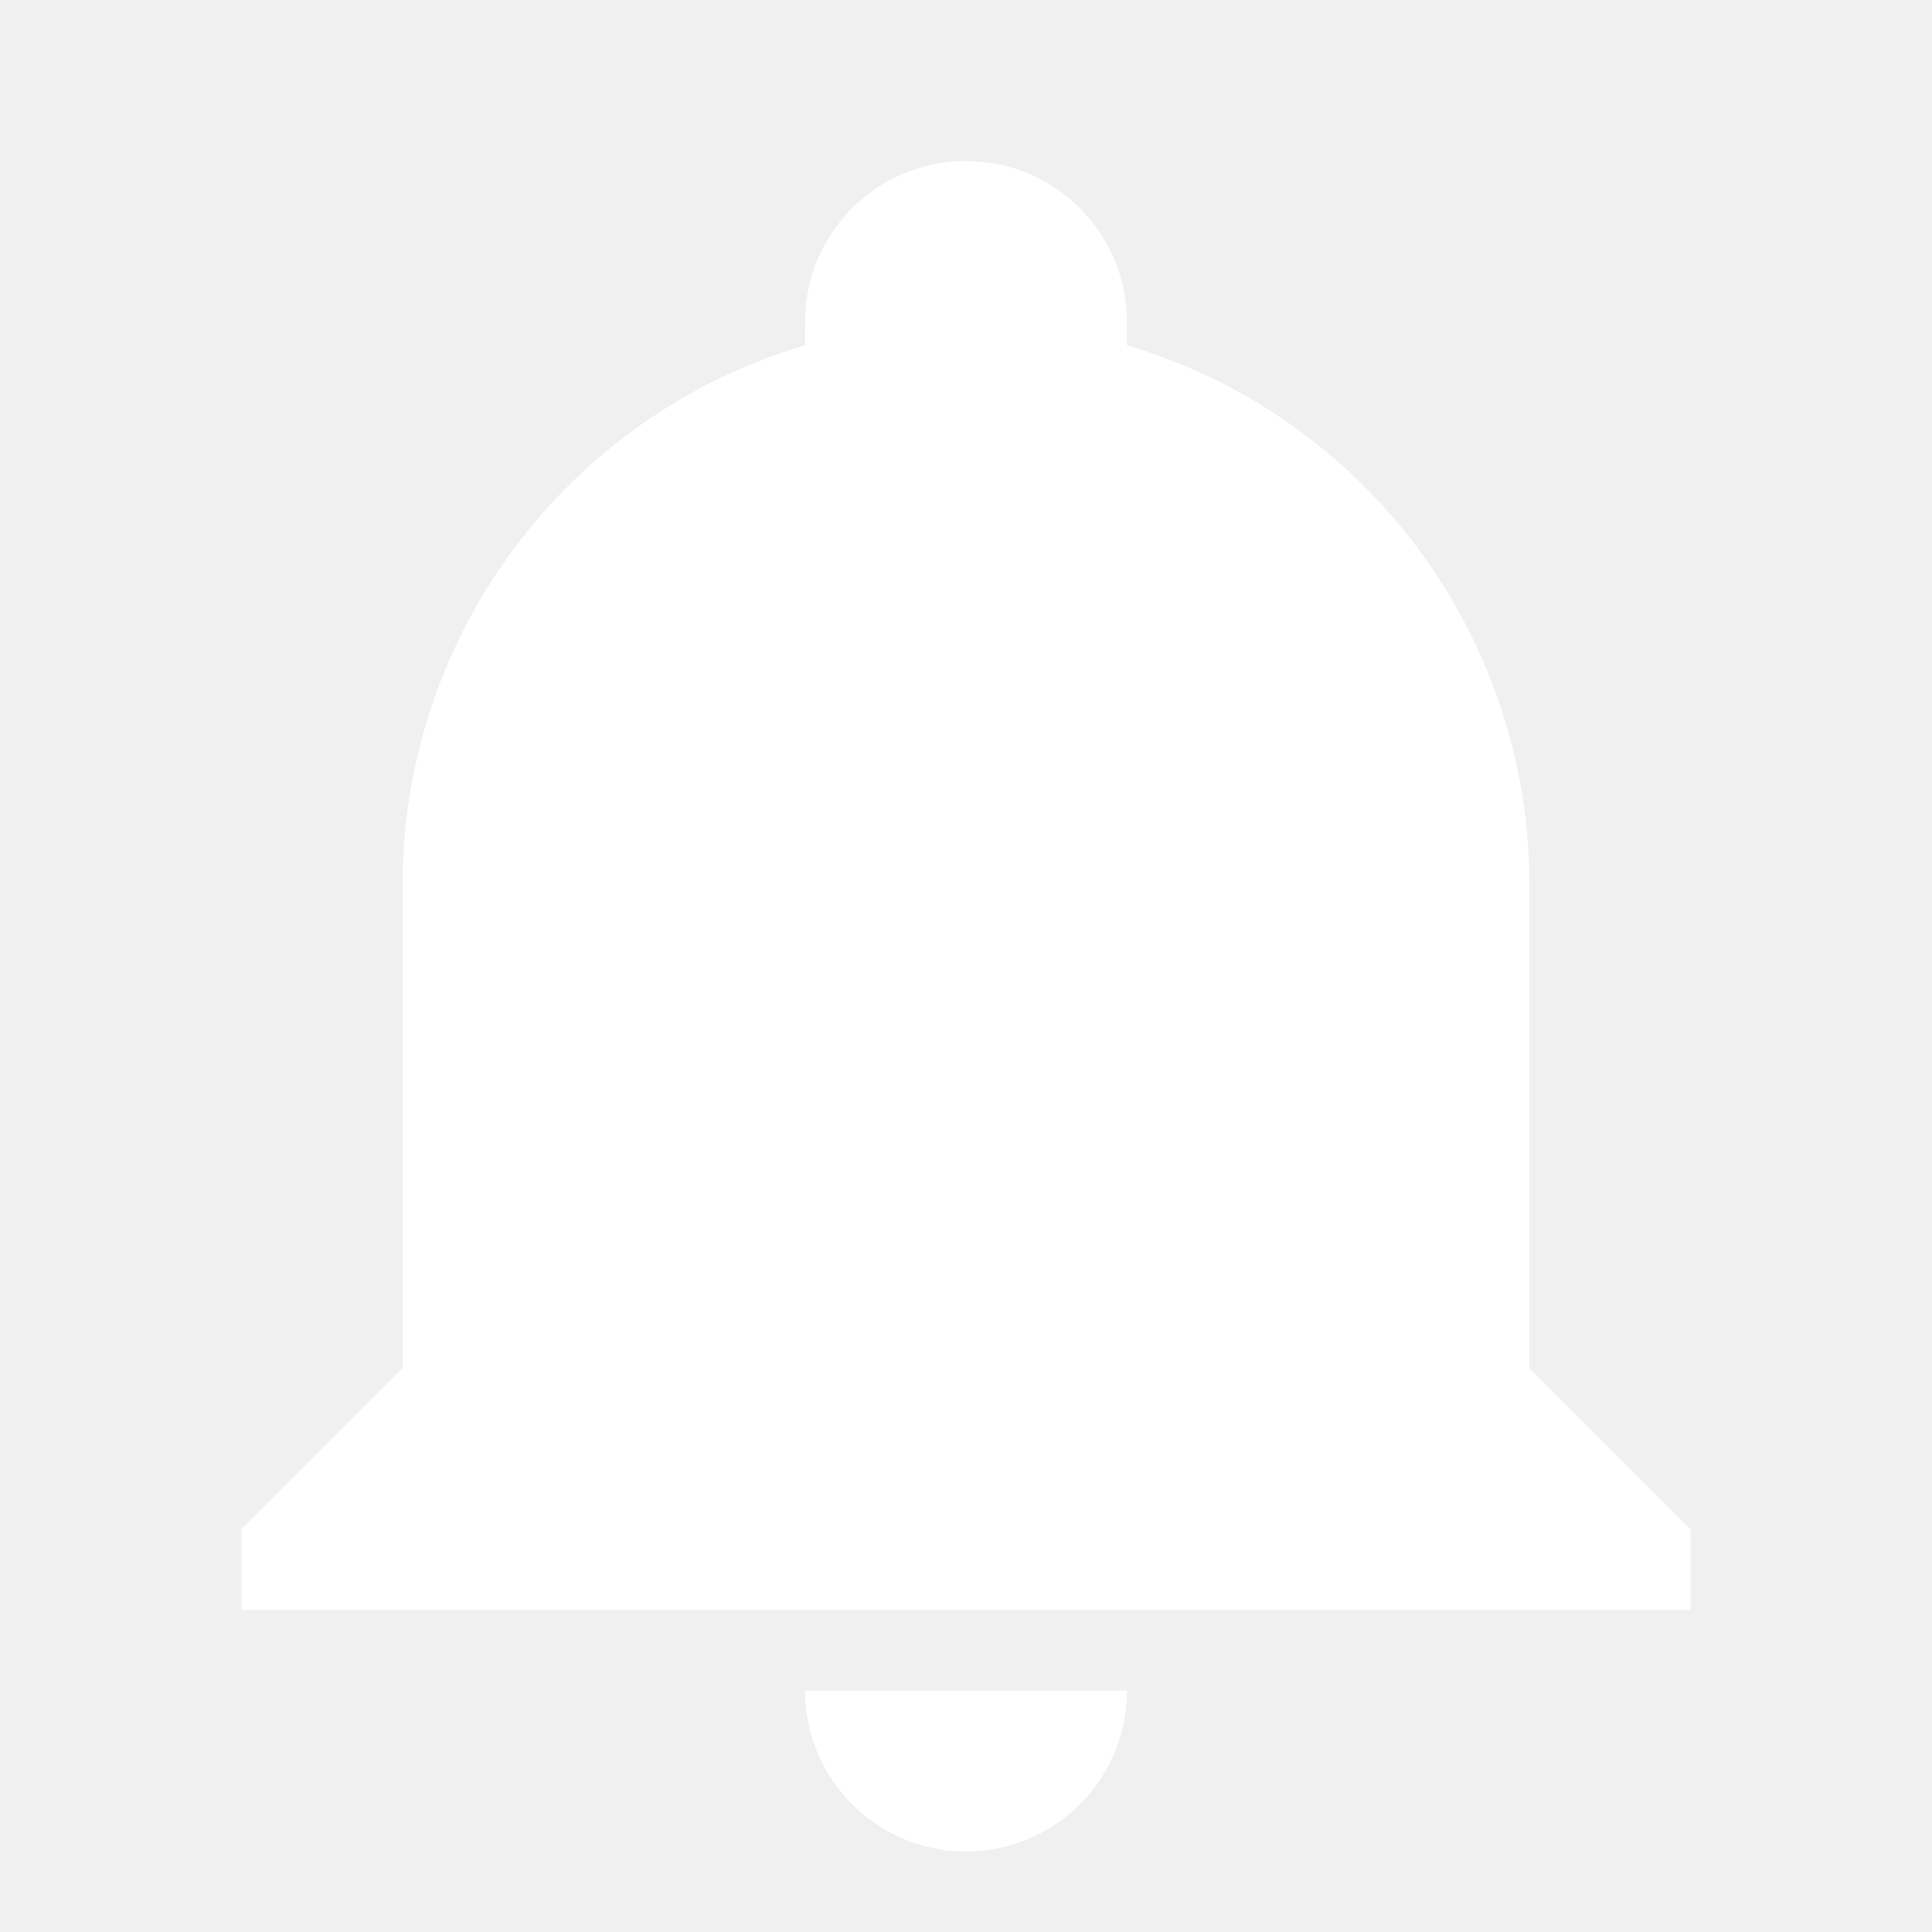
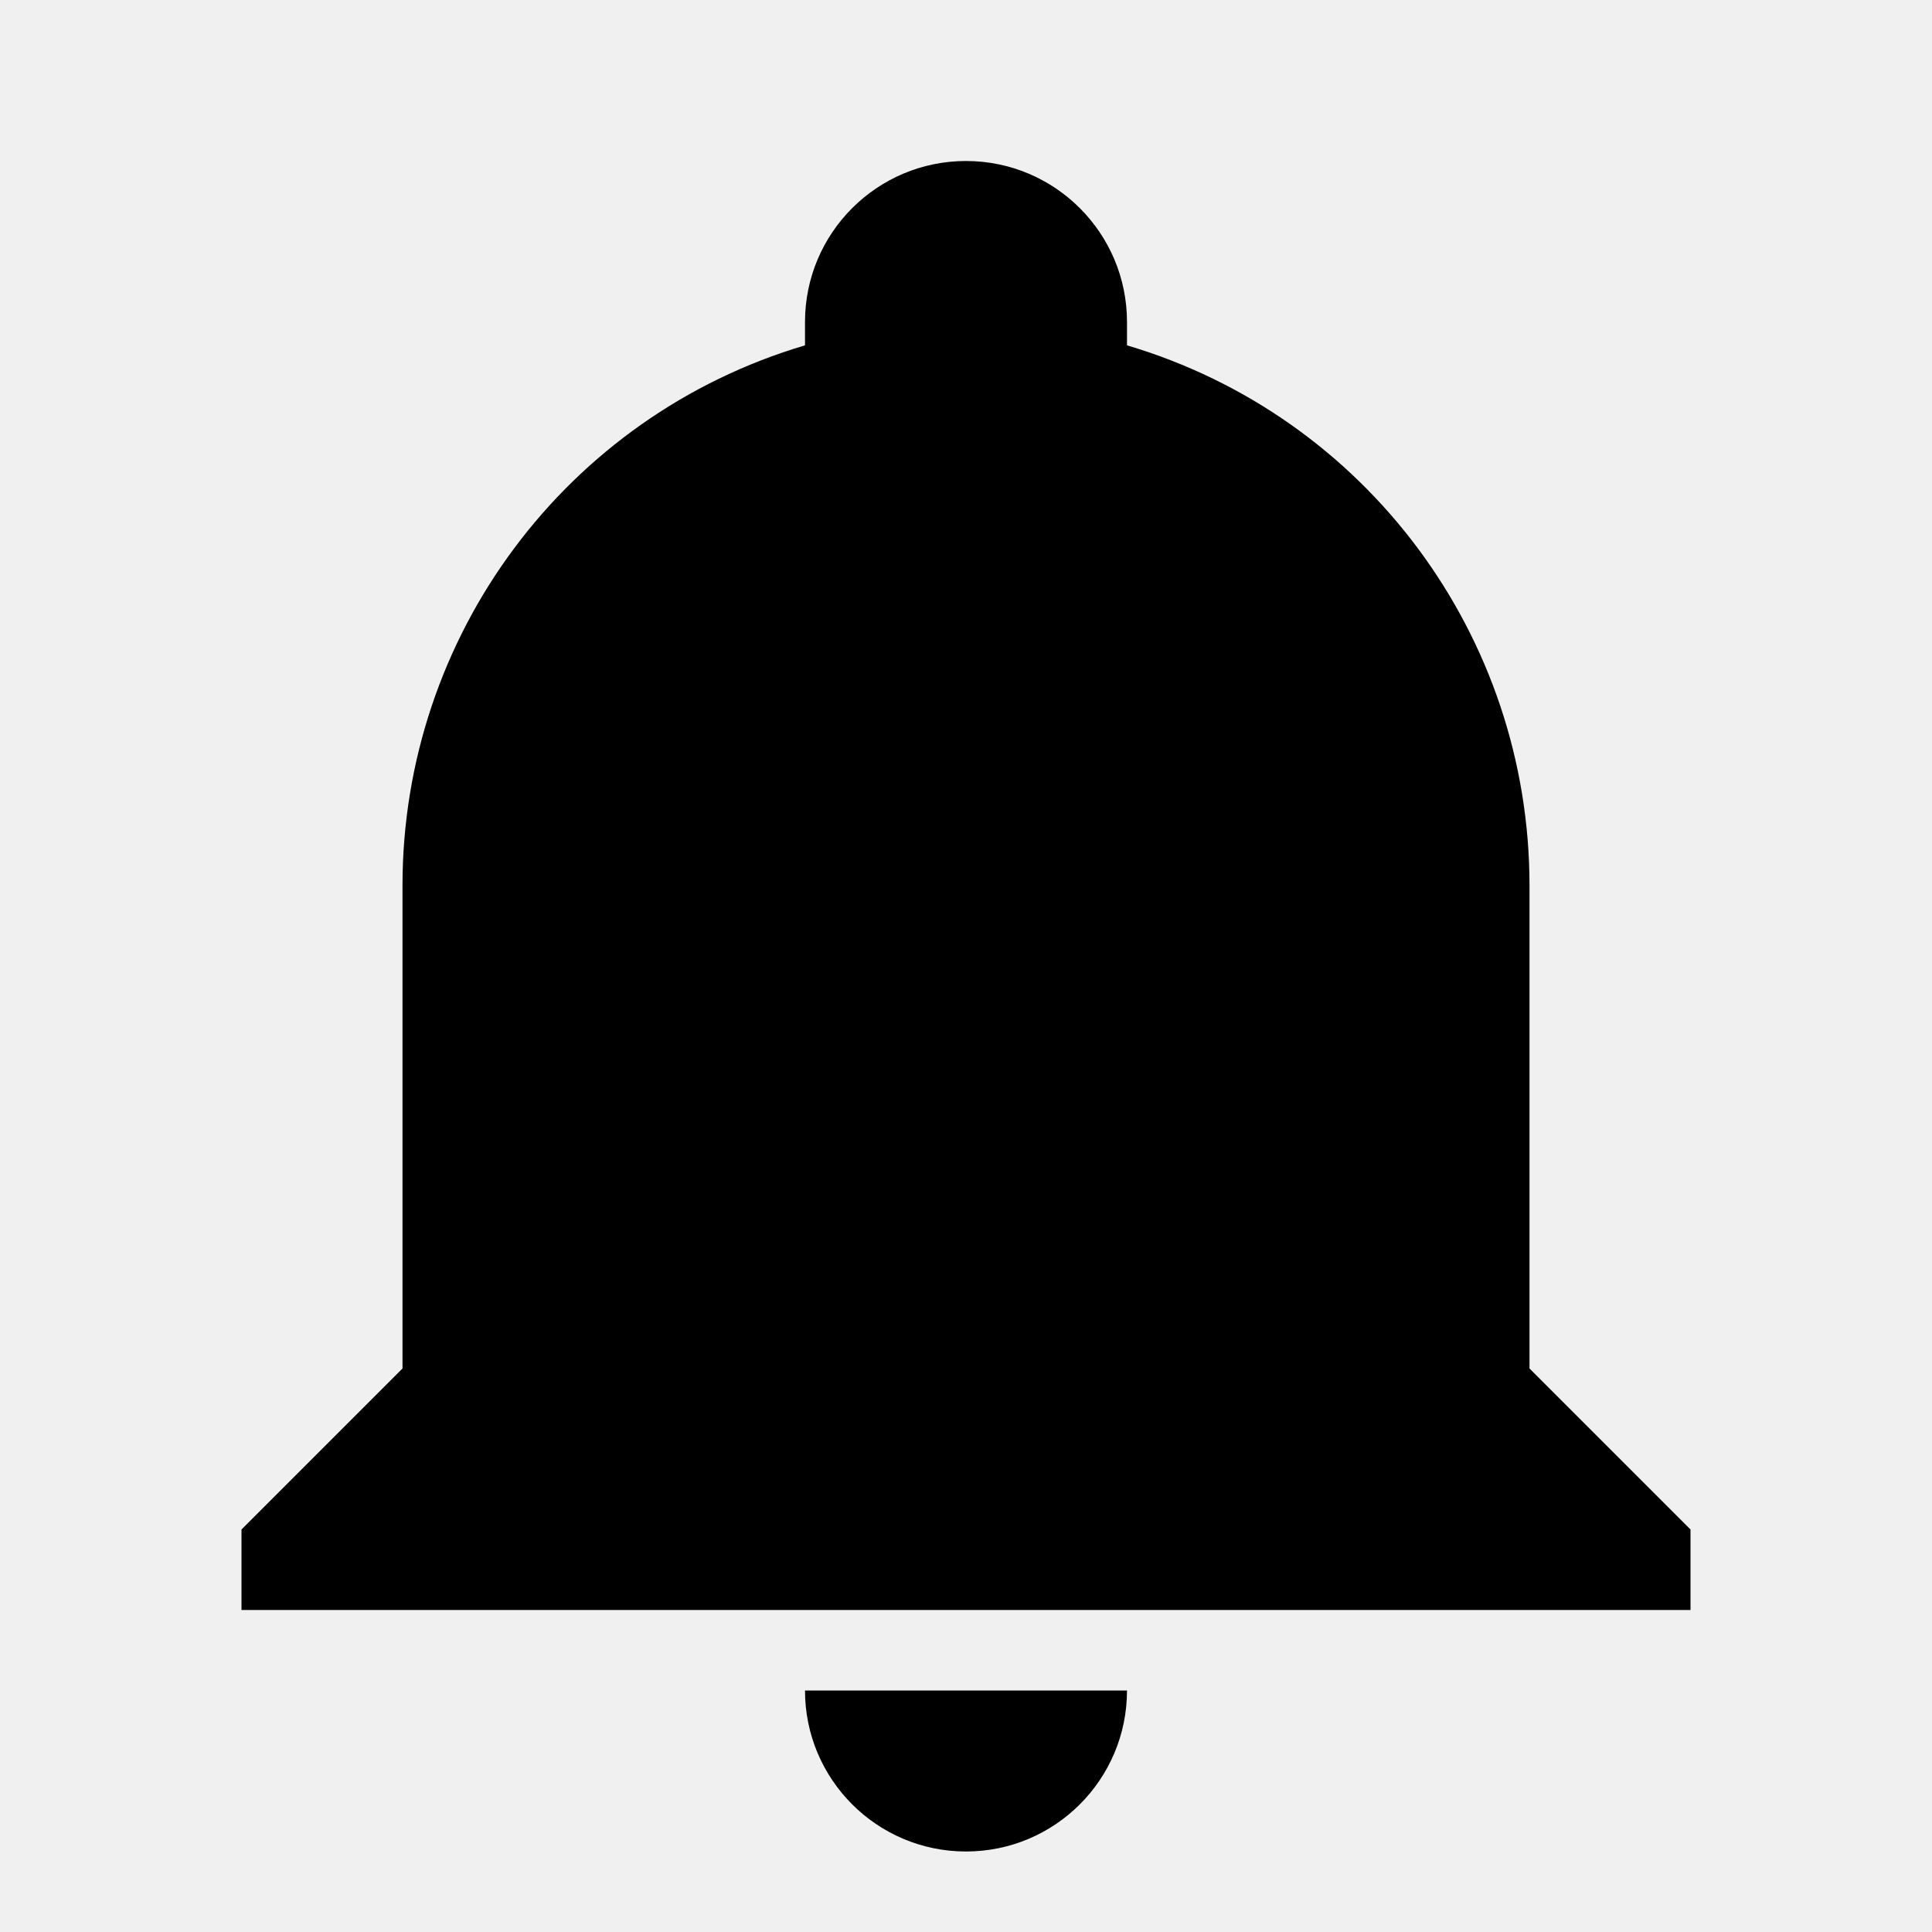
<svg xmlns="http://www.w3.org/2000/svg" viewBox="0 0 24 24">
-   <path fill="#FFFFFF" d="M21,19V20H3V19L5,17V11C5,7.9 7.03,5.17 10,4.29C10,4.19 10,4.1 10,4A2,2 0 0,1 12,2A2,2 0 0,1 14,4C14,4.1 14,4.19 14,4.29C16.97,5.17 19,7.9 19,11V17L21,19M14,21A2,2 0 0,1 12,23A2,2 0 0,1 10,21" />
+   <path fill="#000000" d="M21,19V20H3V19L5,17V11C5,7.9 7.03,5.17 10,4.29C10,4.19 10,4.1 10,4A2,2 0 0,1 12,2A2,2 0 0,1 14,4C14,4.1 14,4.19 14,4.29C16.97,5.17 19,7.9 19,11V17L21,19M14,21A2,2 0 0,1 12,23A2,2 0 0,1 10,21" />
</svg>
